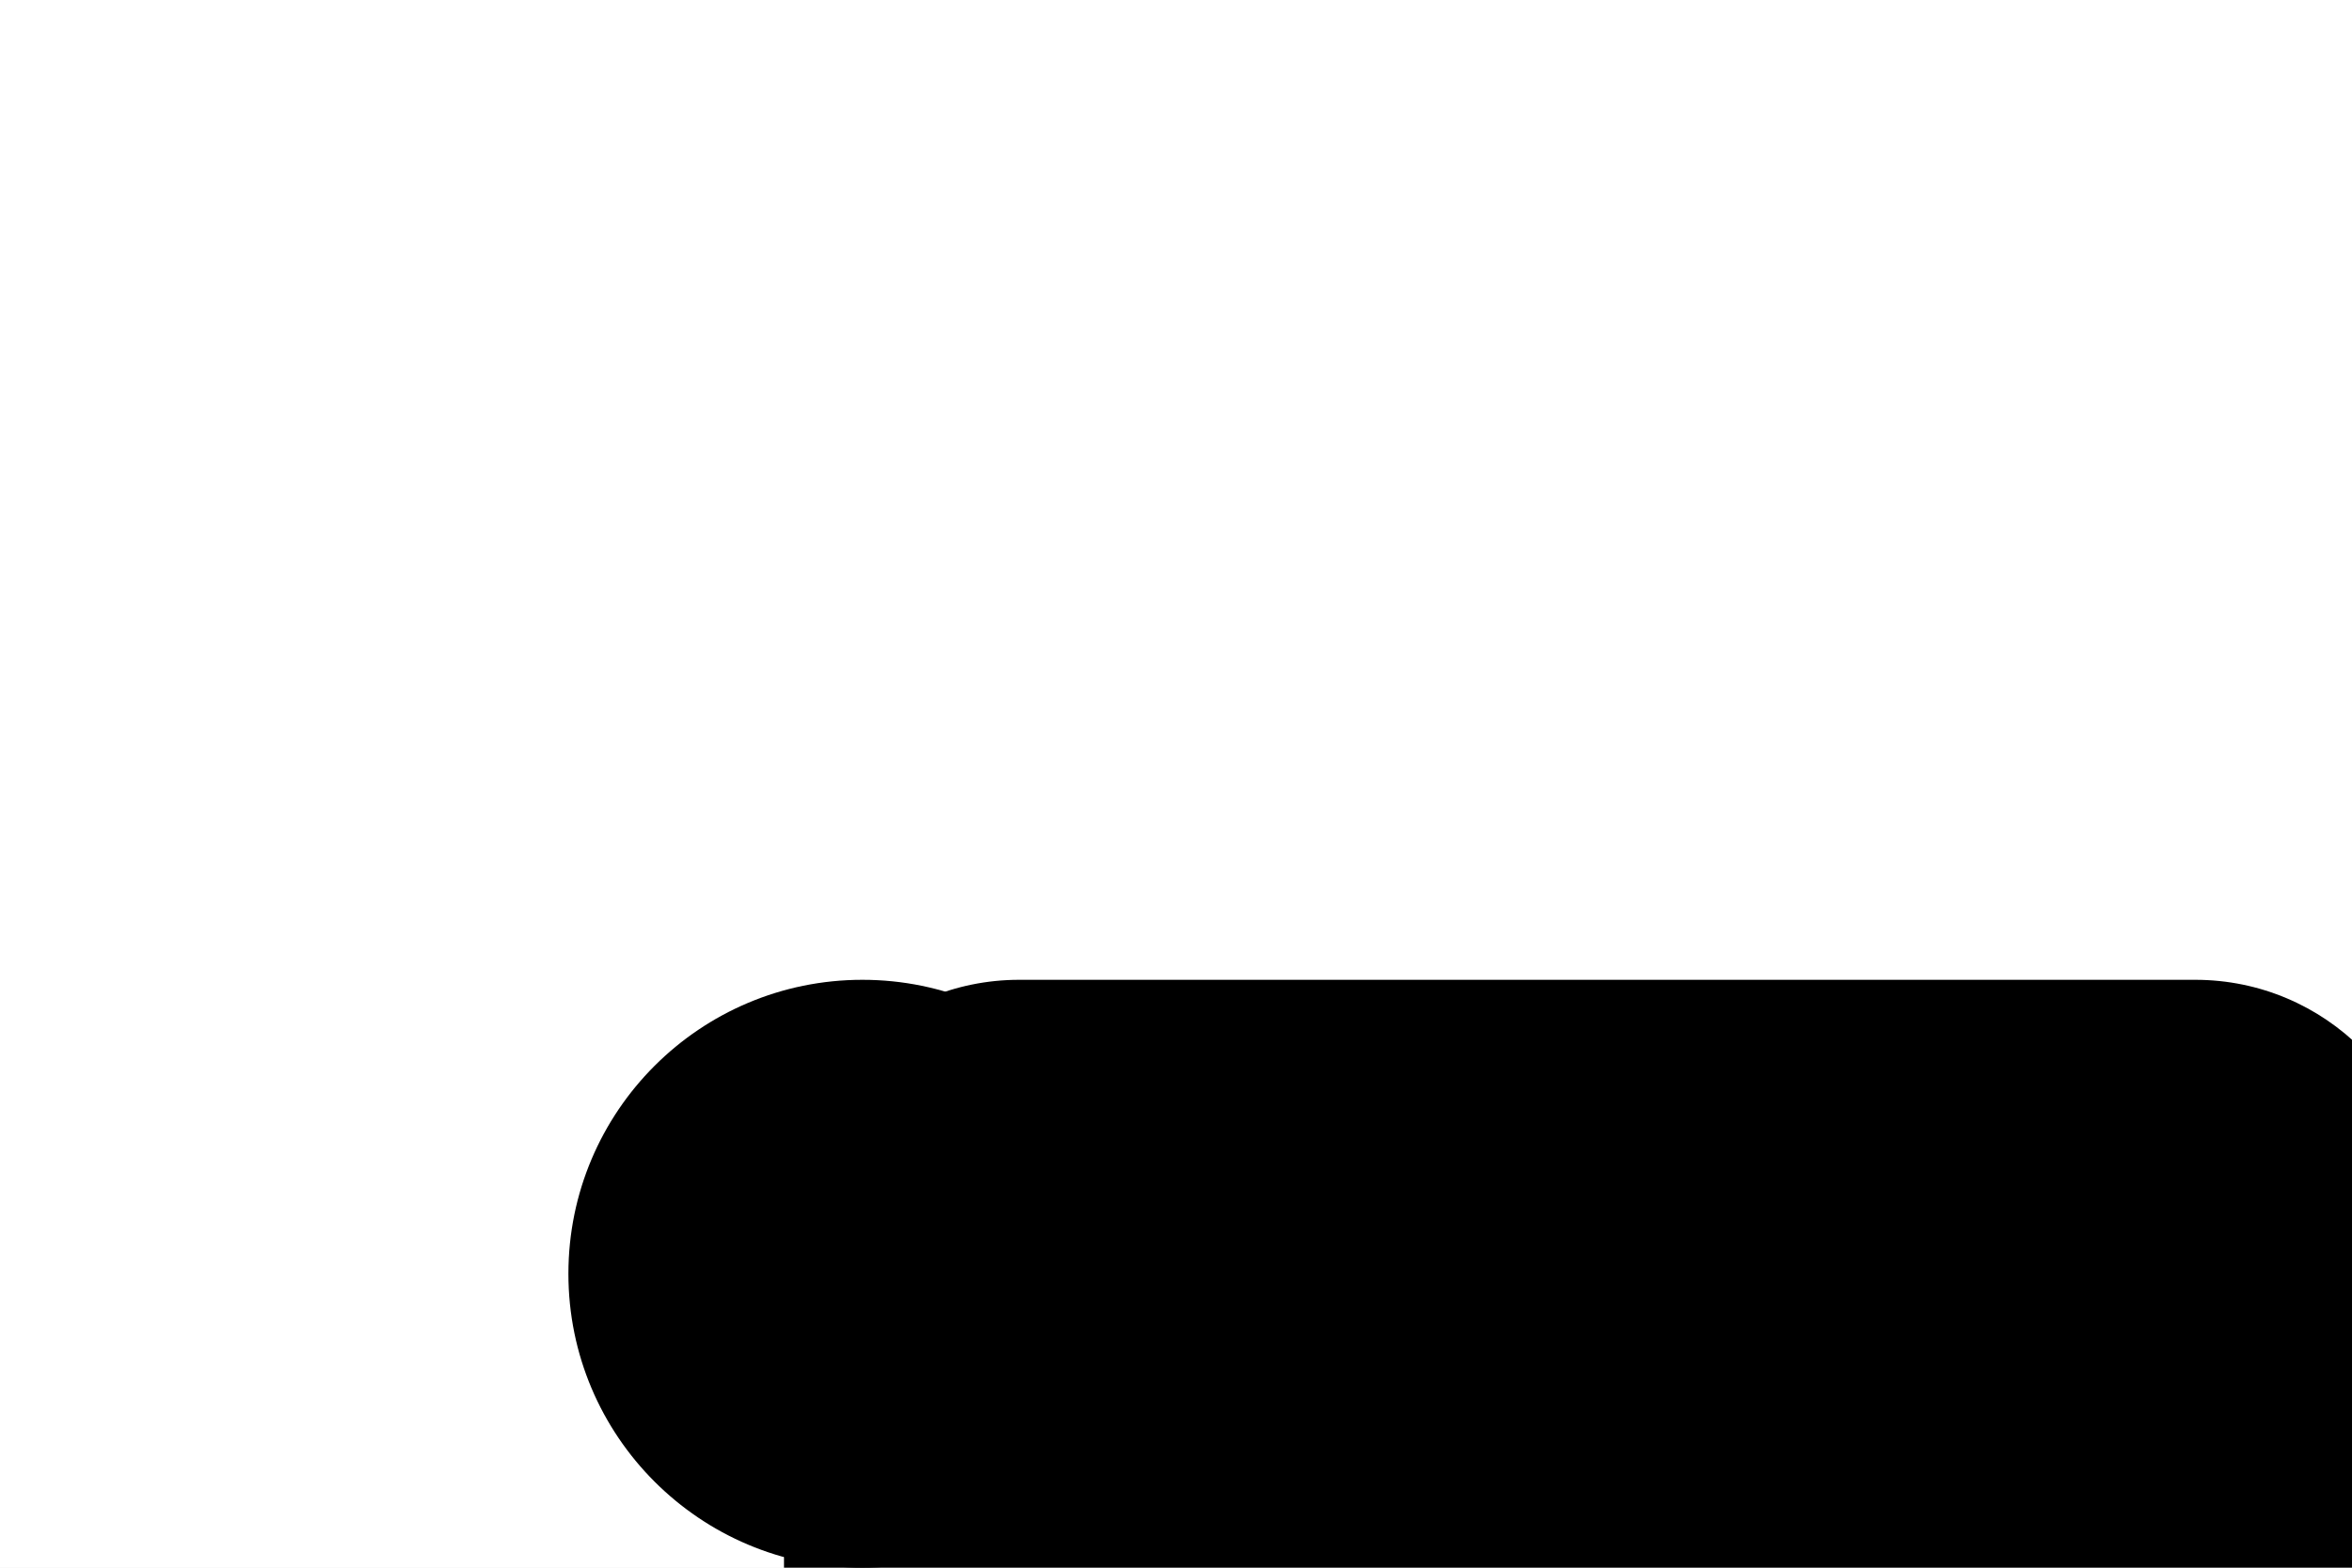
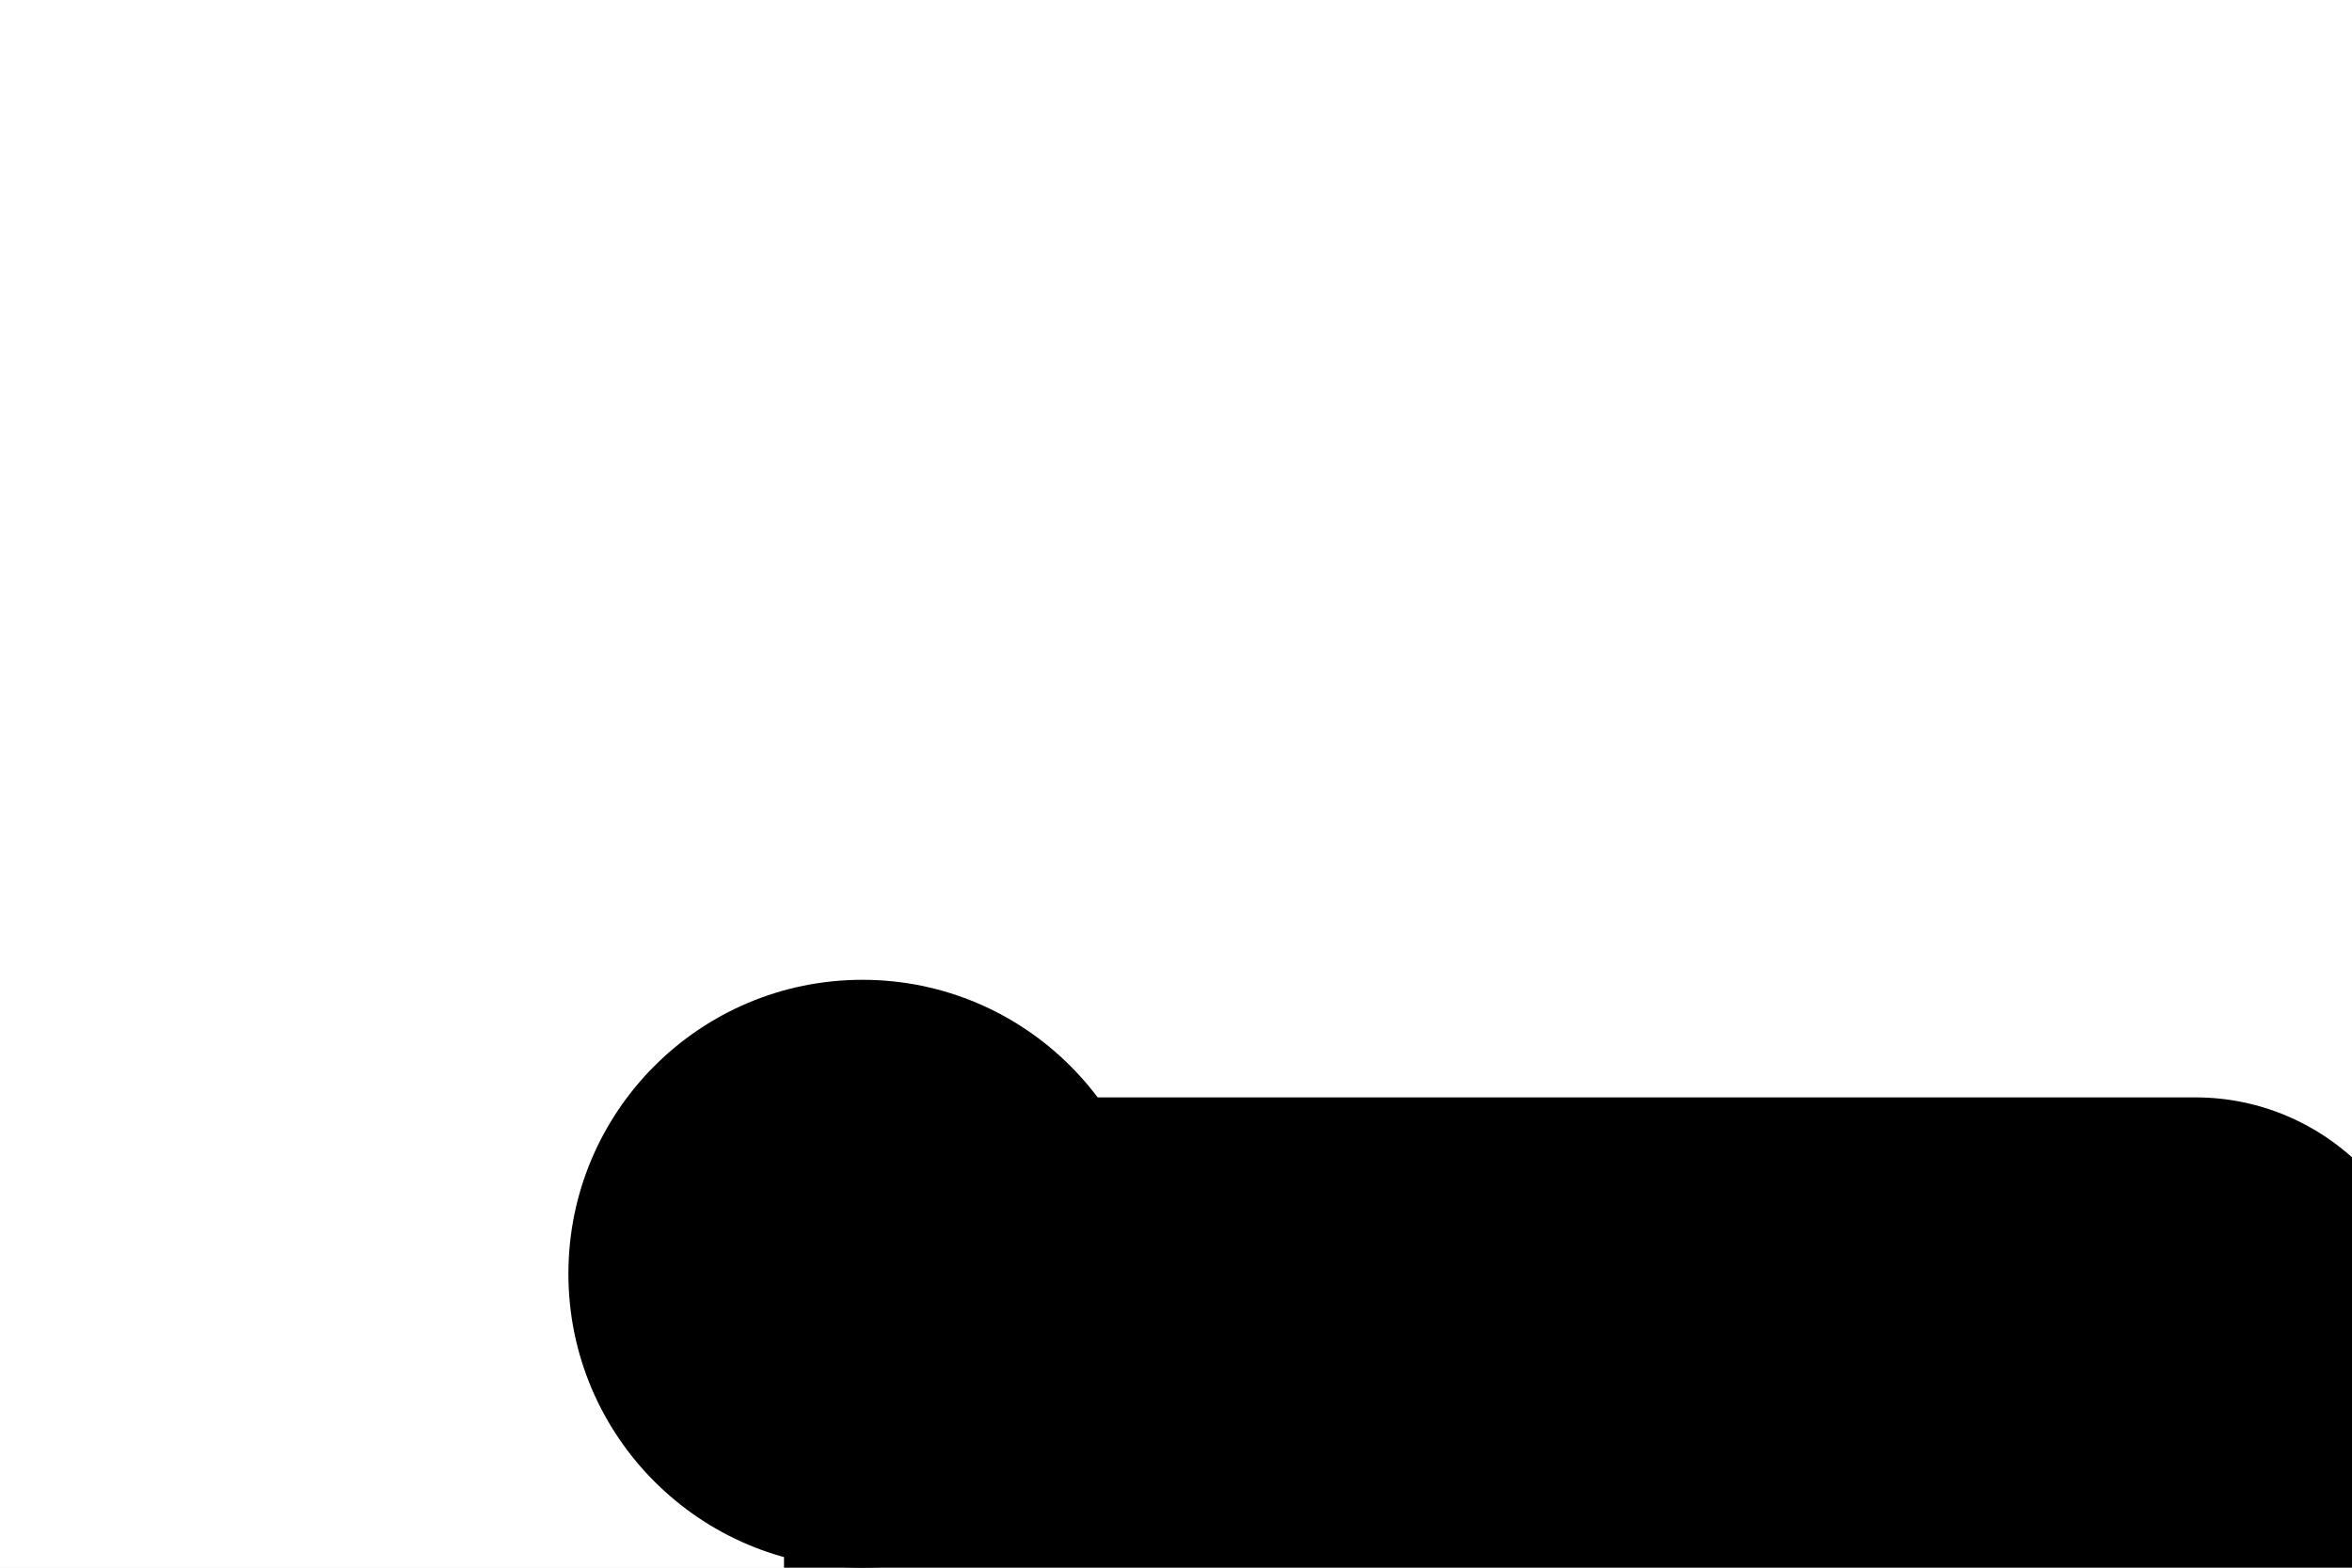
<svg xmlns="http://www.w3.org/2000/svg" viewBox="0 0 600 400" preserveAspectRatio="xMaxYMax slice" style="width: 100%; height: 400px; display: block;">
  <rect width="100%" height="100%" fill="white" />
  <g transform="translate(180, 250)">
-     <rect x="20" y="0" width="420" height="250" rx="60" fill="black" />
+     <rect x="20" y="30" width="420" height="350" rx="60" fill="black" />
    <circle cx="40" cy="75" r="75" fill="black" />
  </g>
</svg>
